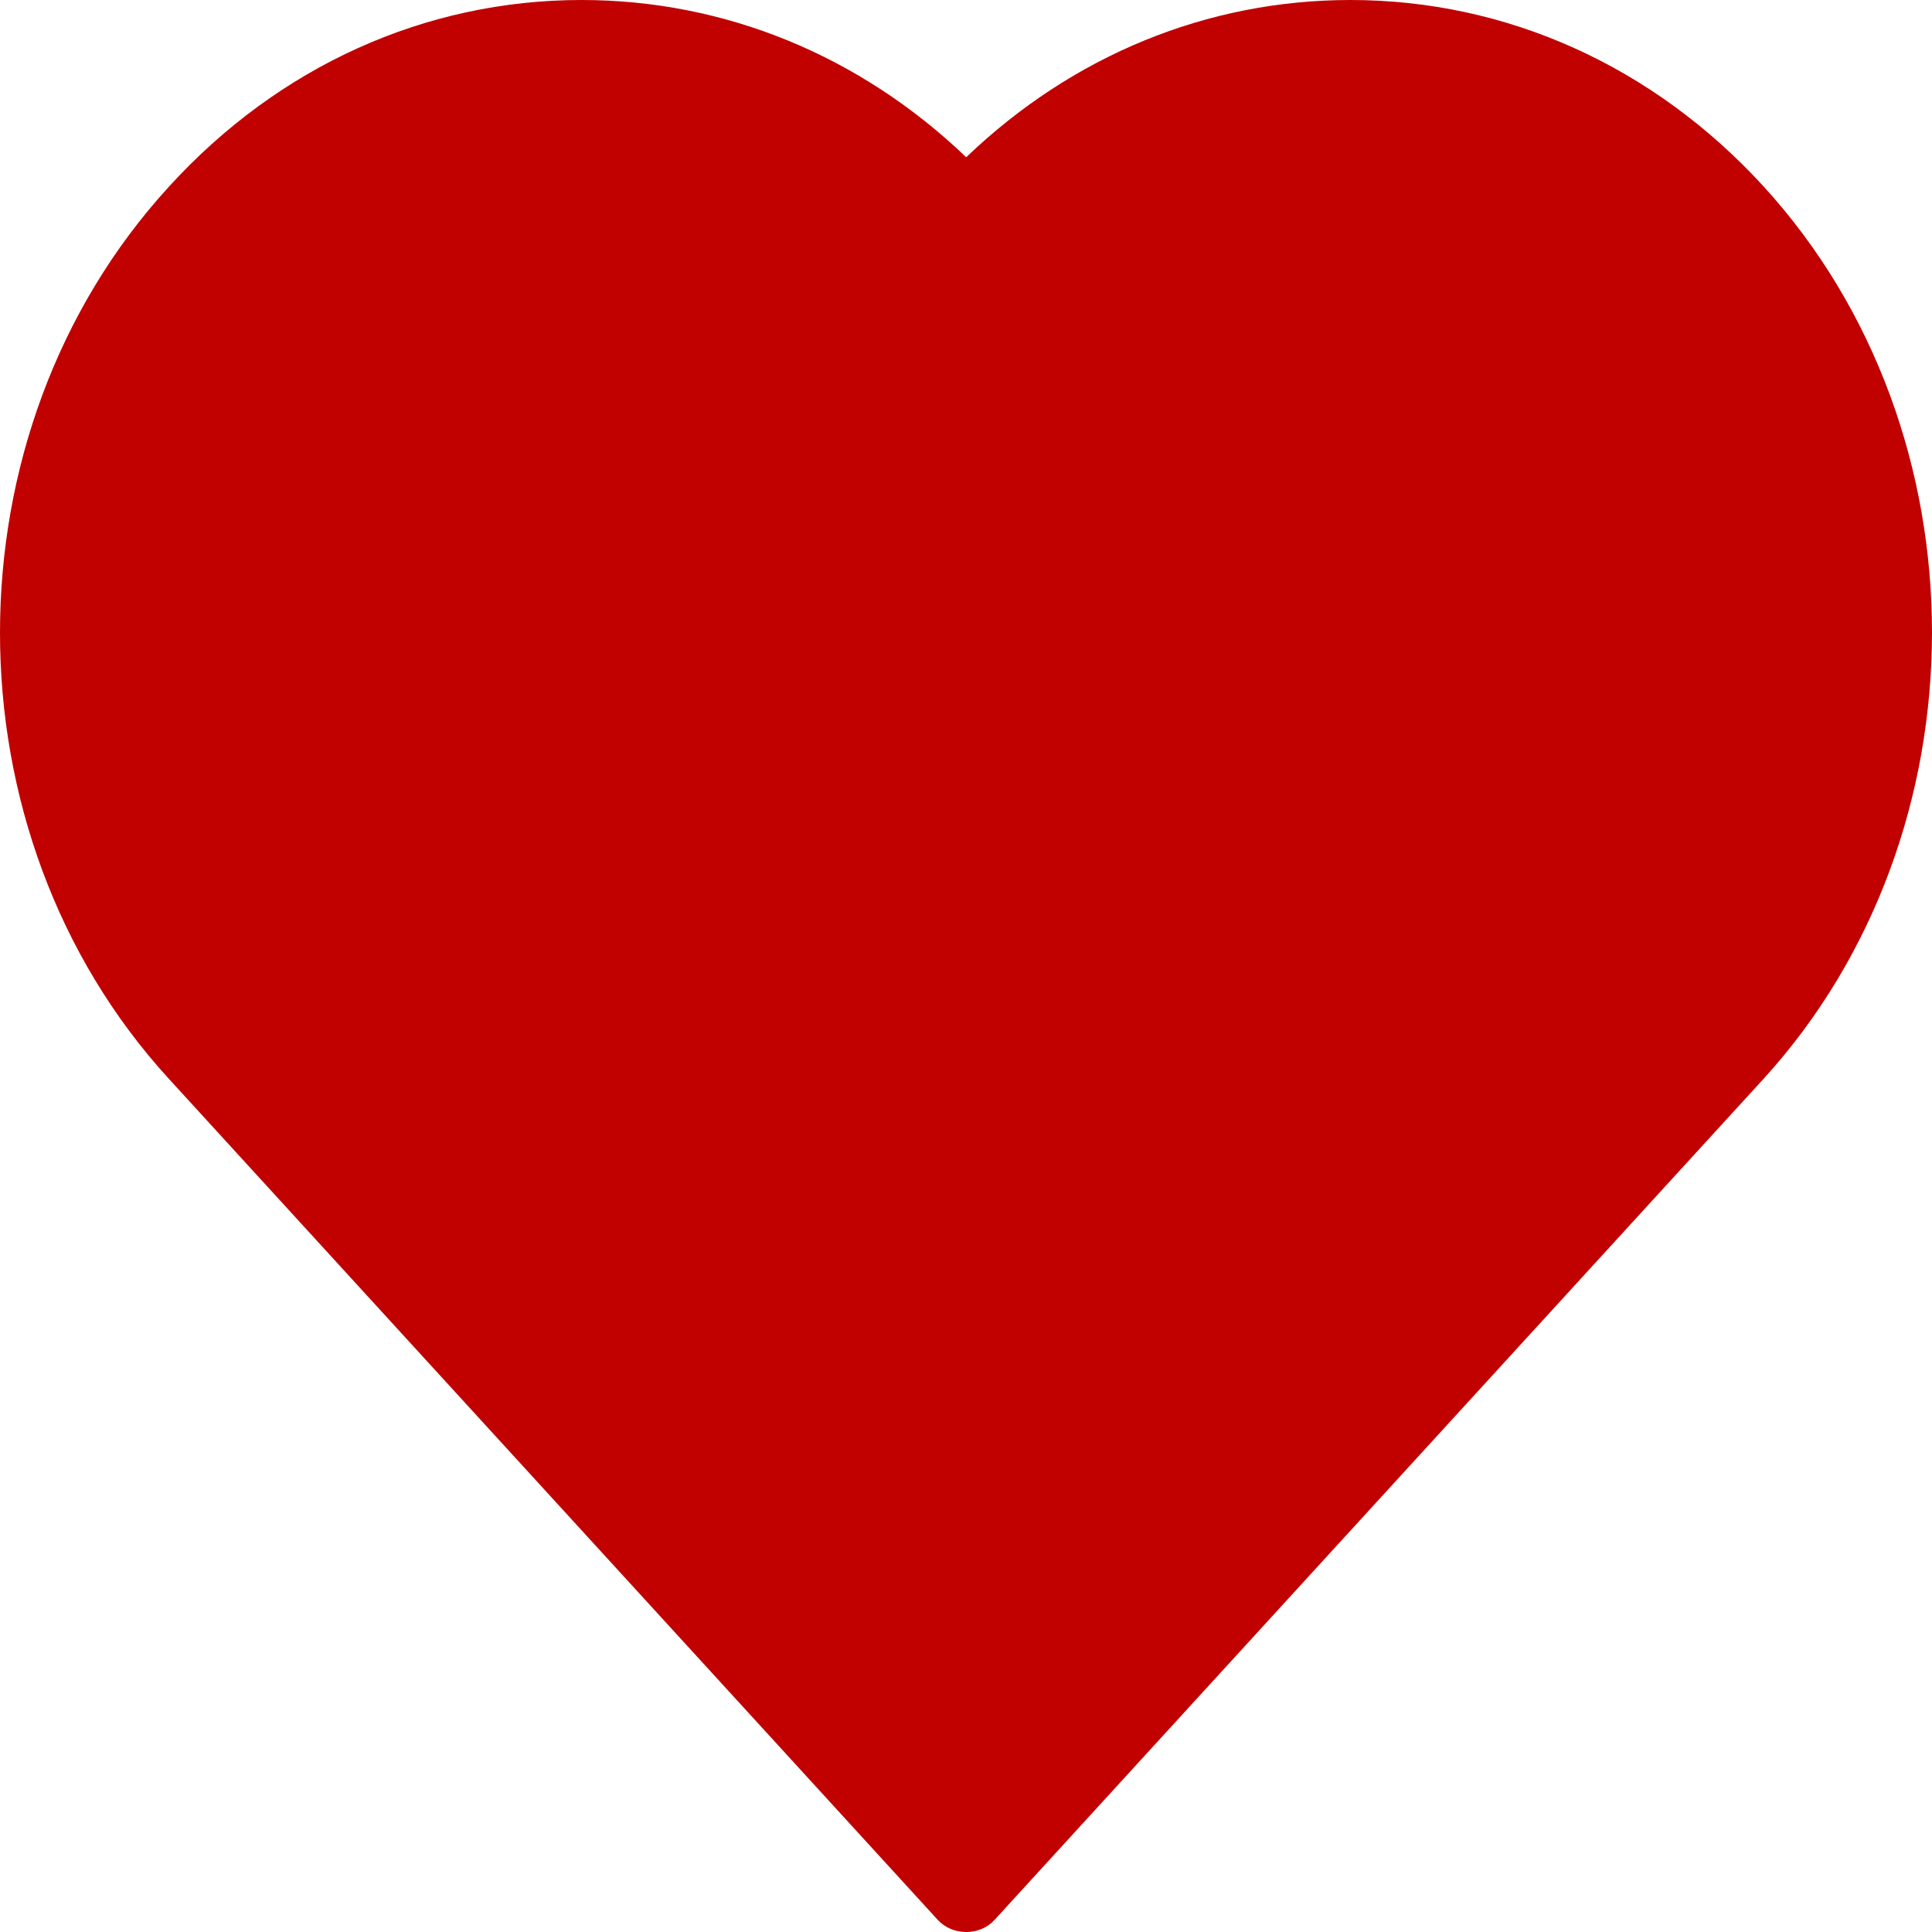
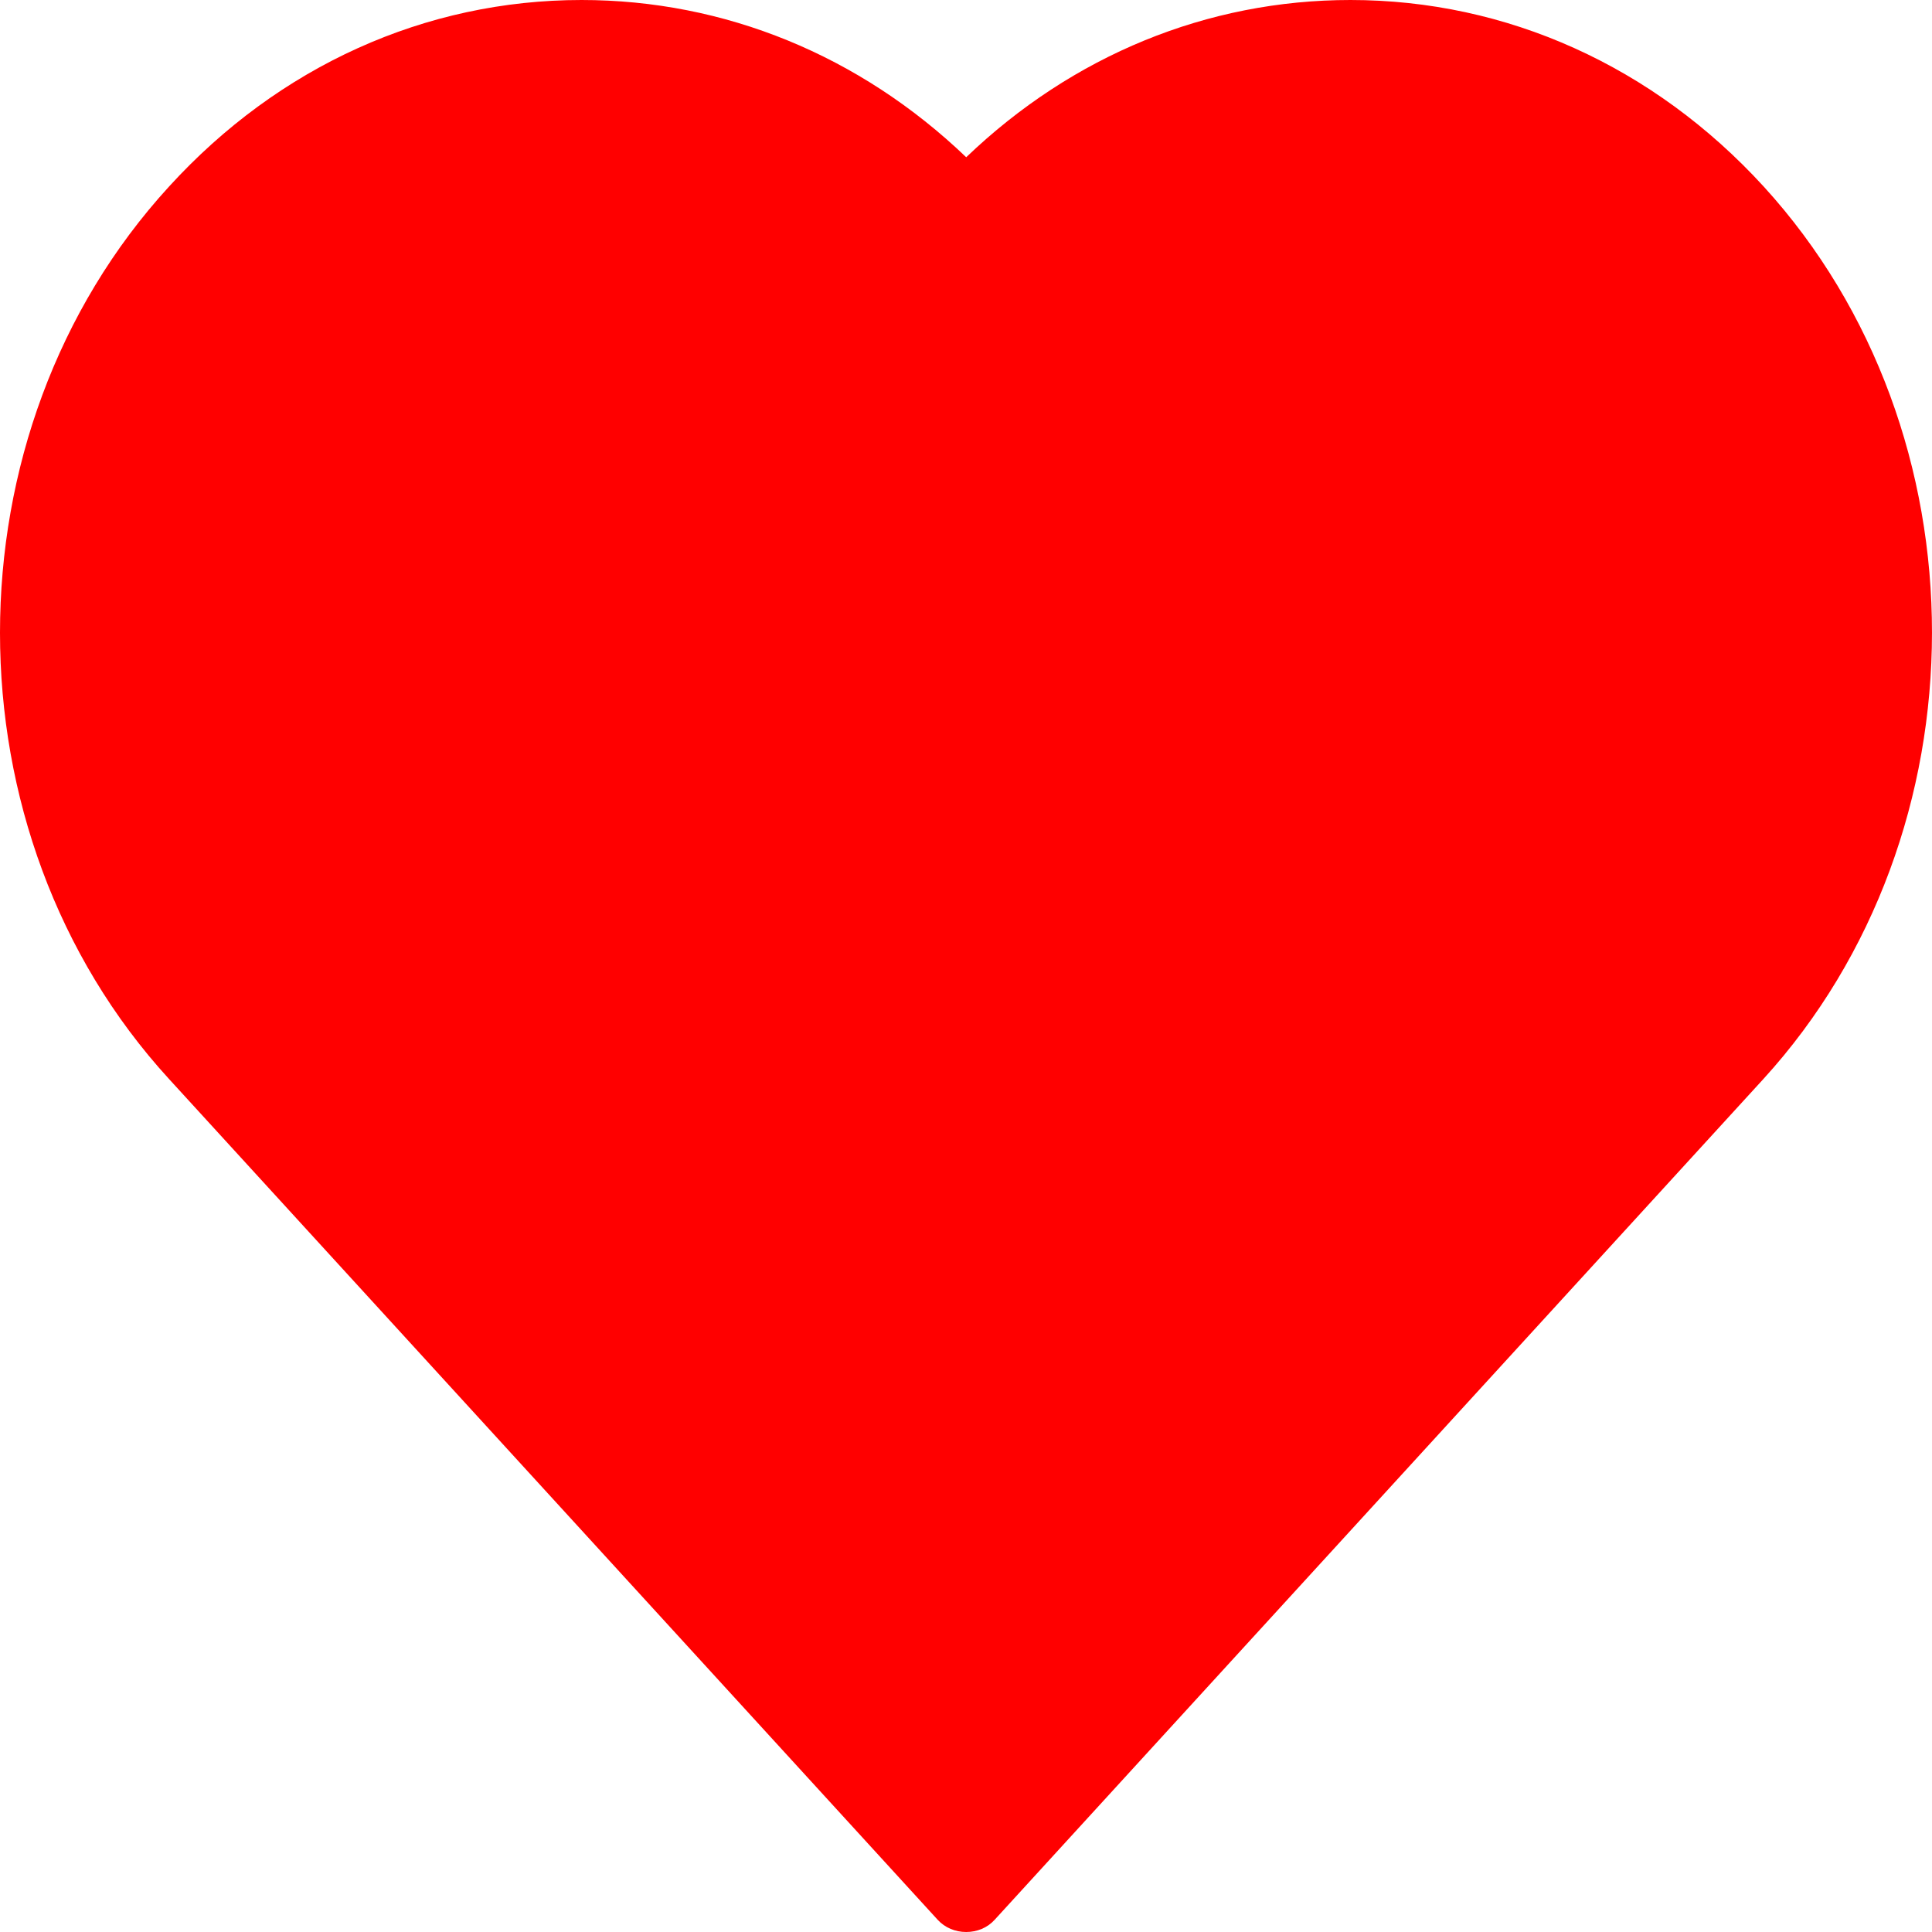
<svg xmlns="http://www.w3.org/2000/svg" width="18px" height="18px" viewBox="0 0 18 18" version="1.1">
  <g id="Page-1" stroke="none" stroke-width="1" fill="none" fill-rule="evenodd">
-     <g id="Guide" transform="translate(-155, -875)" fill="#C10000" fill-rule="nonzero">
-       <path d="M171.429,885.053 L164.268,892.885 C164.2,892.961 164.103,893 164.002,893 C163.901,893 163.804,892.961 163.735,892.885 L156.575,885.053 C154.475,882.76 154.475,879.031 156.575,876.738 C157.598,875.616 158.963,875 160.418,875 C161.751,875 163.011,875.516 164.002,876.465 C164.992,875.516 166.249,875 167.582,875 C169.037,875 170.406,875.616 171.432,876.738 C173.525,879.031 173.521,882.76 171.429,885.053 Z" id="Path-Copy-7" />
+     <g id="Guide" transform="translate(-155, -829)" fill="#FF0000" fill-rule="nonzero">
+       <path d="M171.429,839.053 L164.268,846.885 C164.2,846.961 164.103,847 164.002,847 C163.901,847 163.804,846.961 163.735,846.885 L156.575,839.053 C154.475,836.76 154.475,833.031 156.575,830.738 C157.598,829.616 158.963,829 160.418,829 C161.751,829 163.011,829.516 164.002,830.465 C164.992,829.516 166.249,829 167.582,829 C169.037,829 170.406,829.616 171.432,830.738 C173.525,833.031 173.521,836.76 171.429,839.053 Z" id="Path" />
    </g>
  </g>
</svg>
